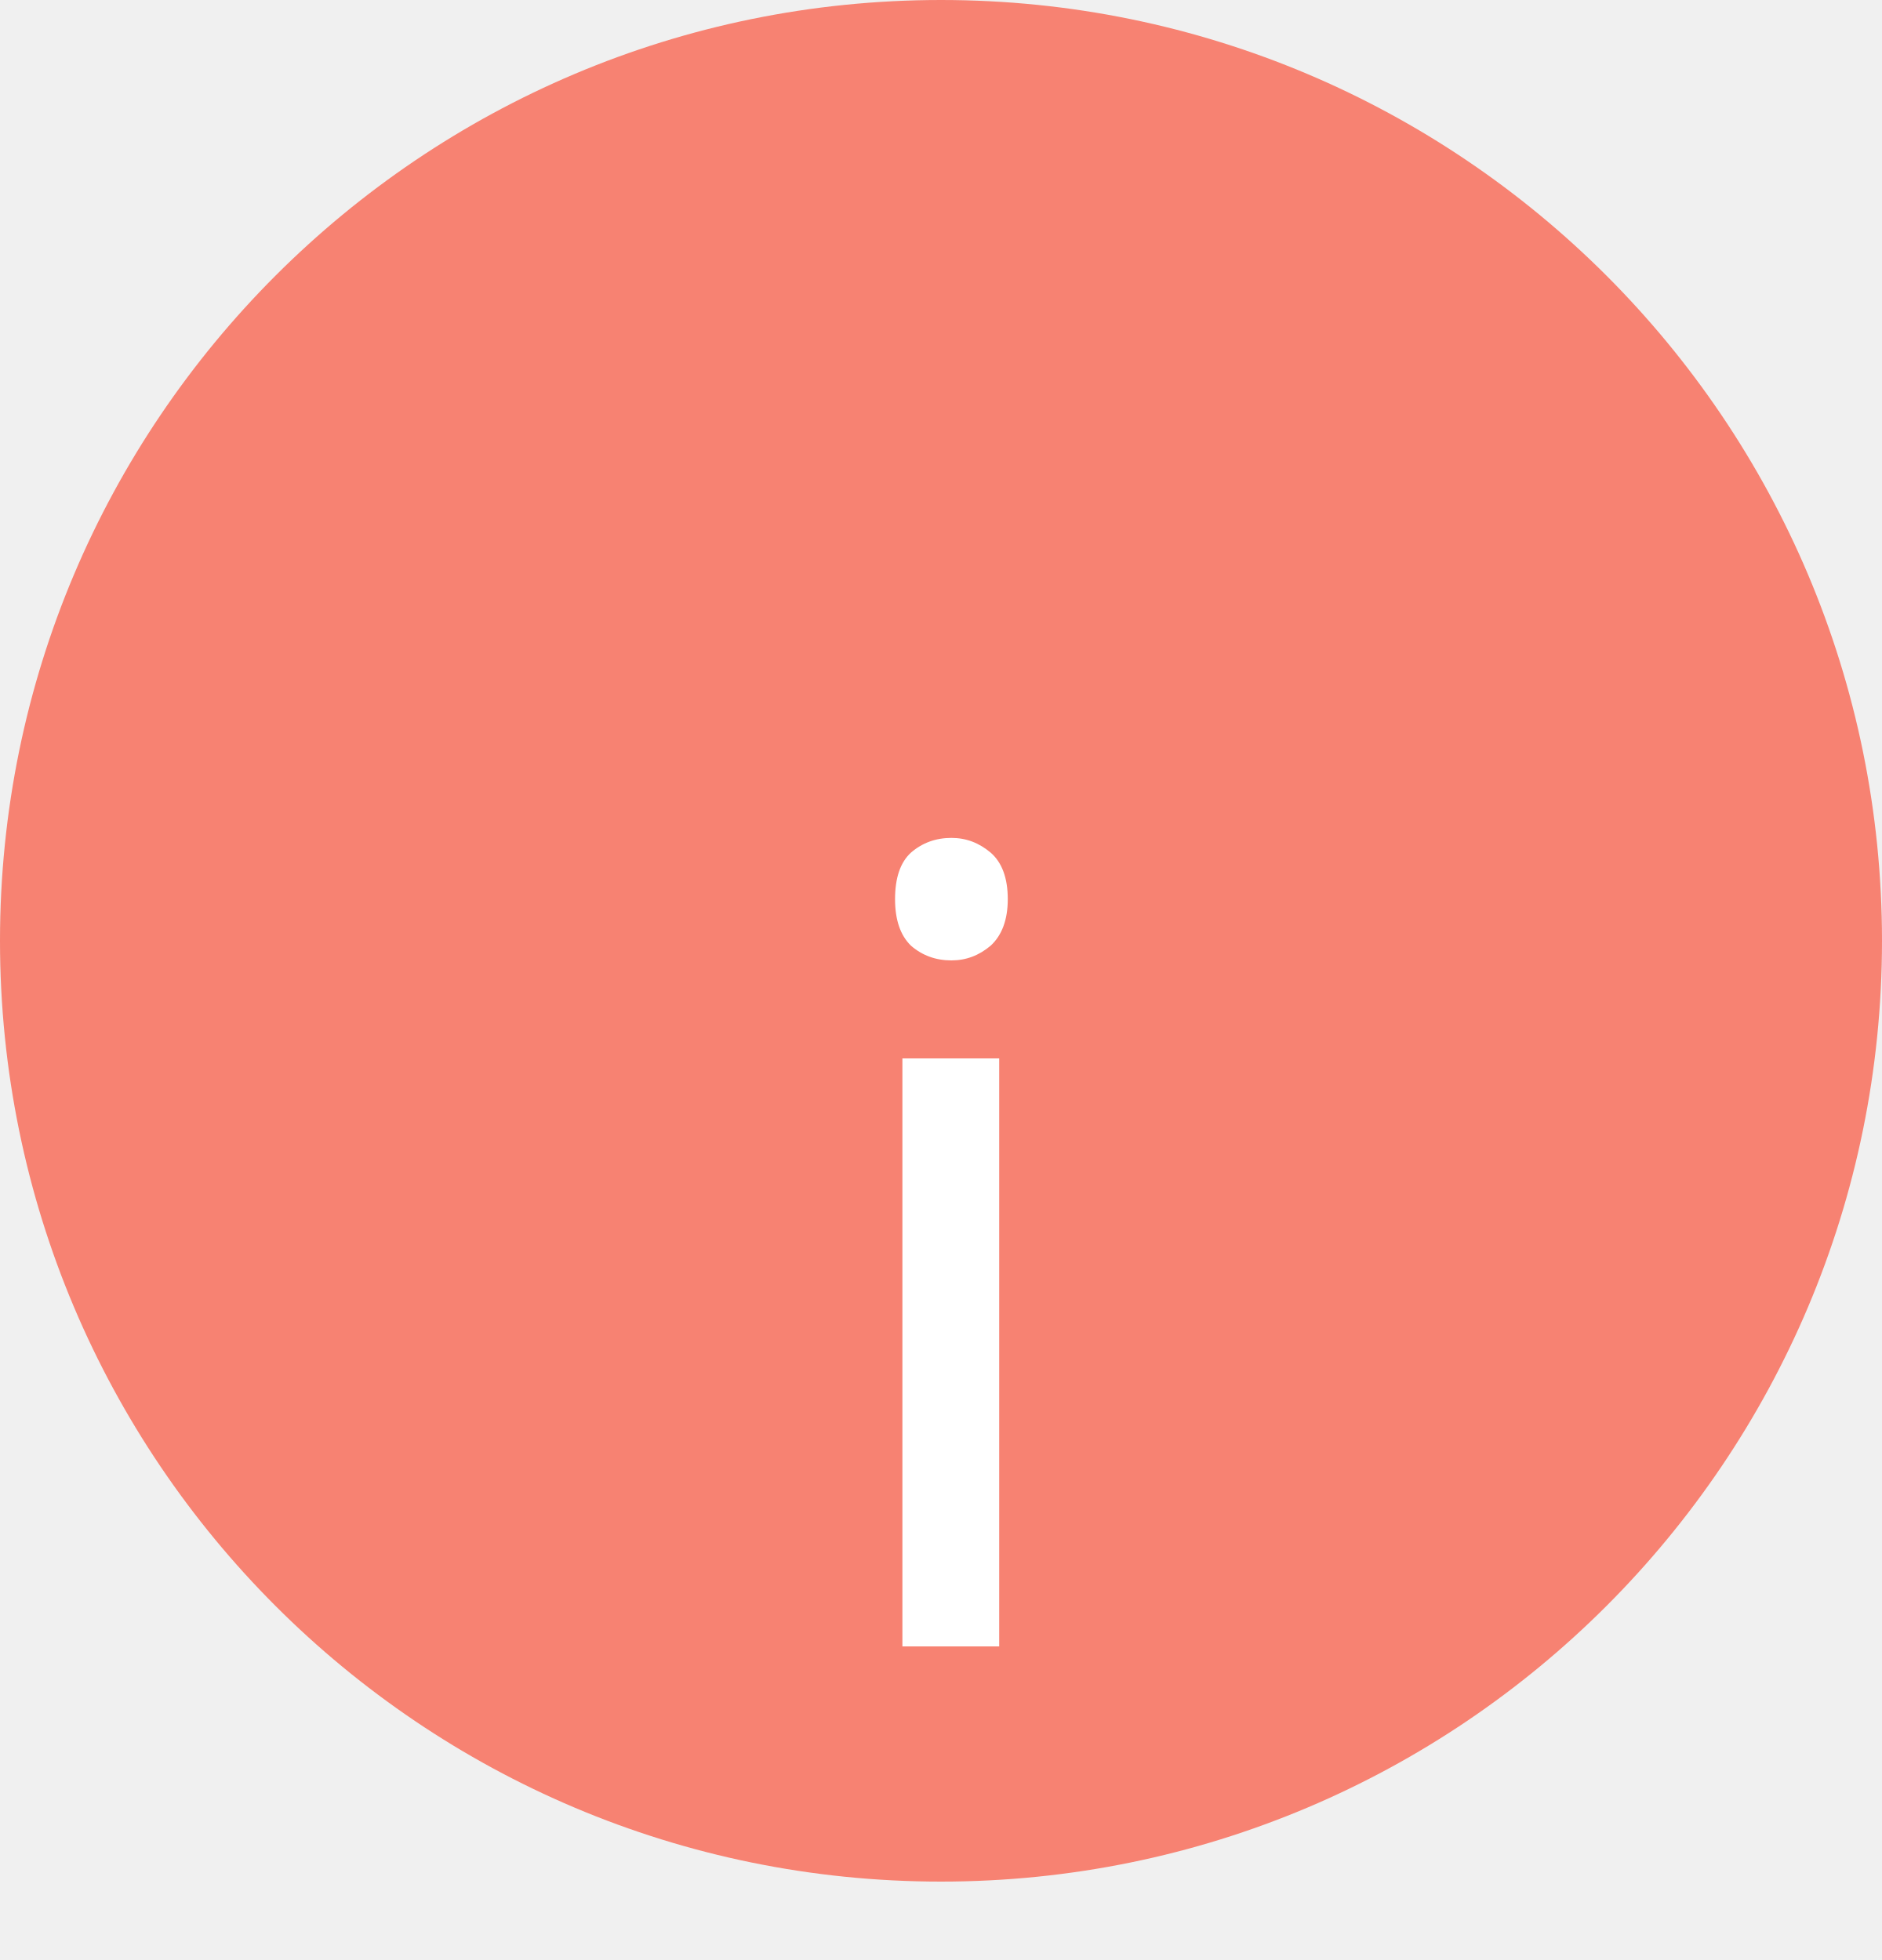
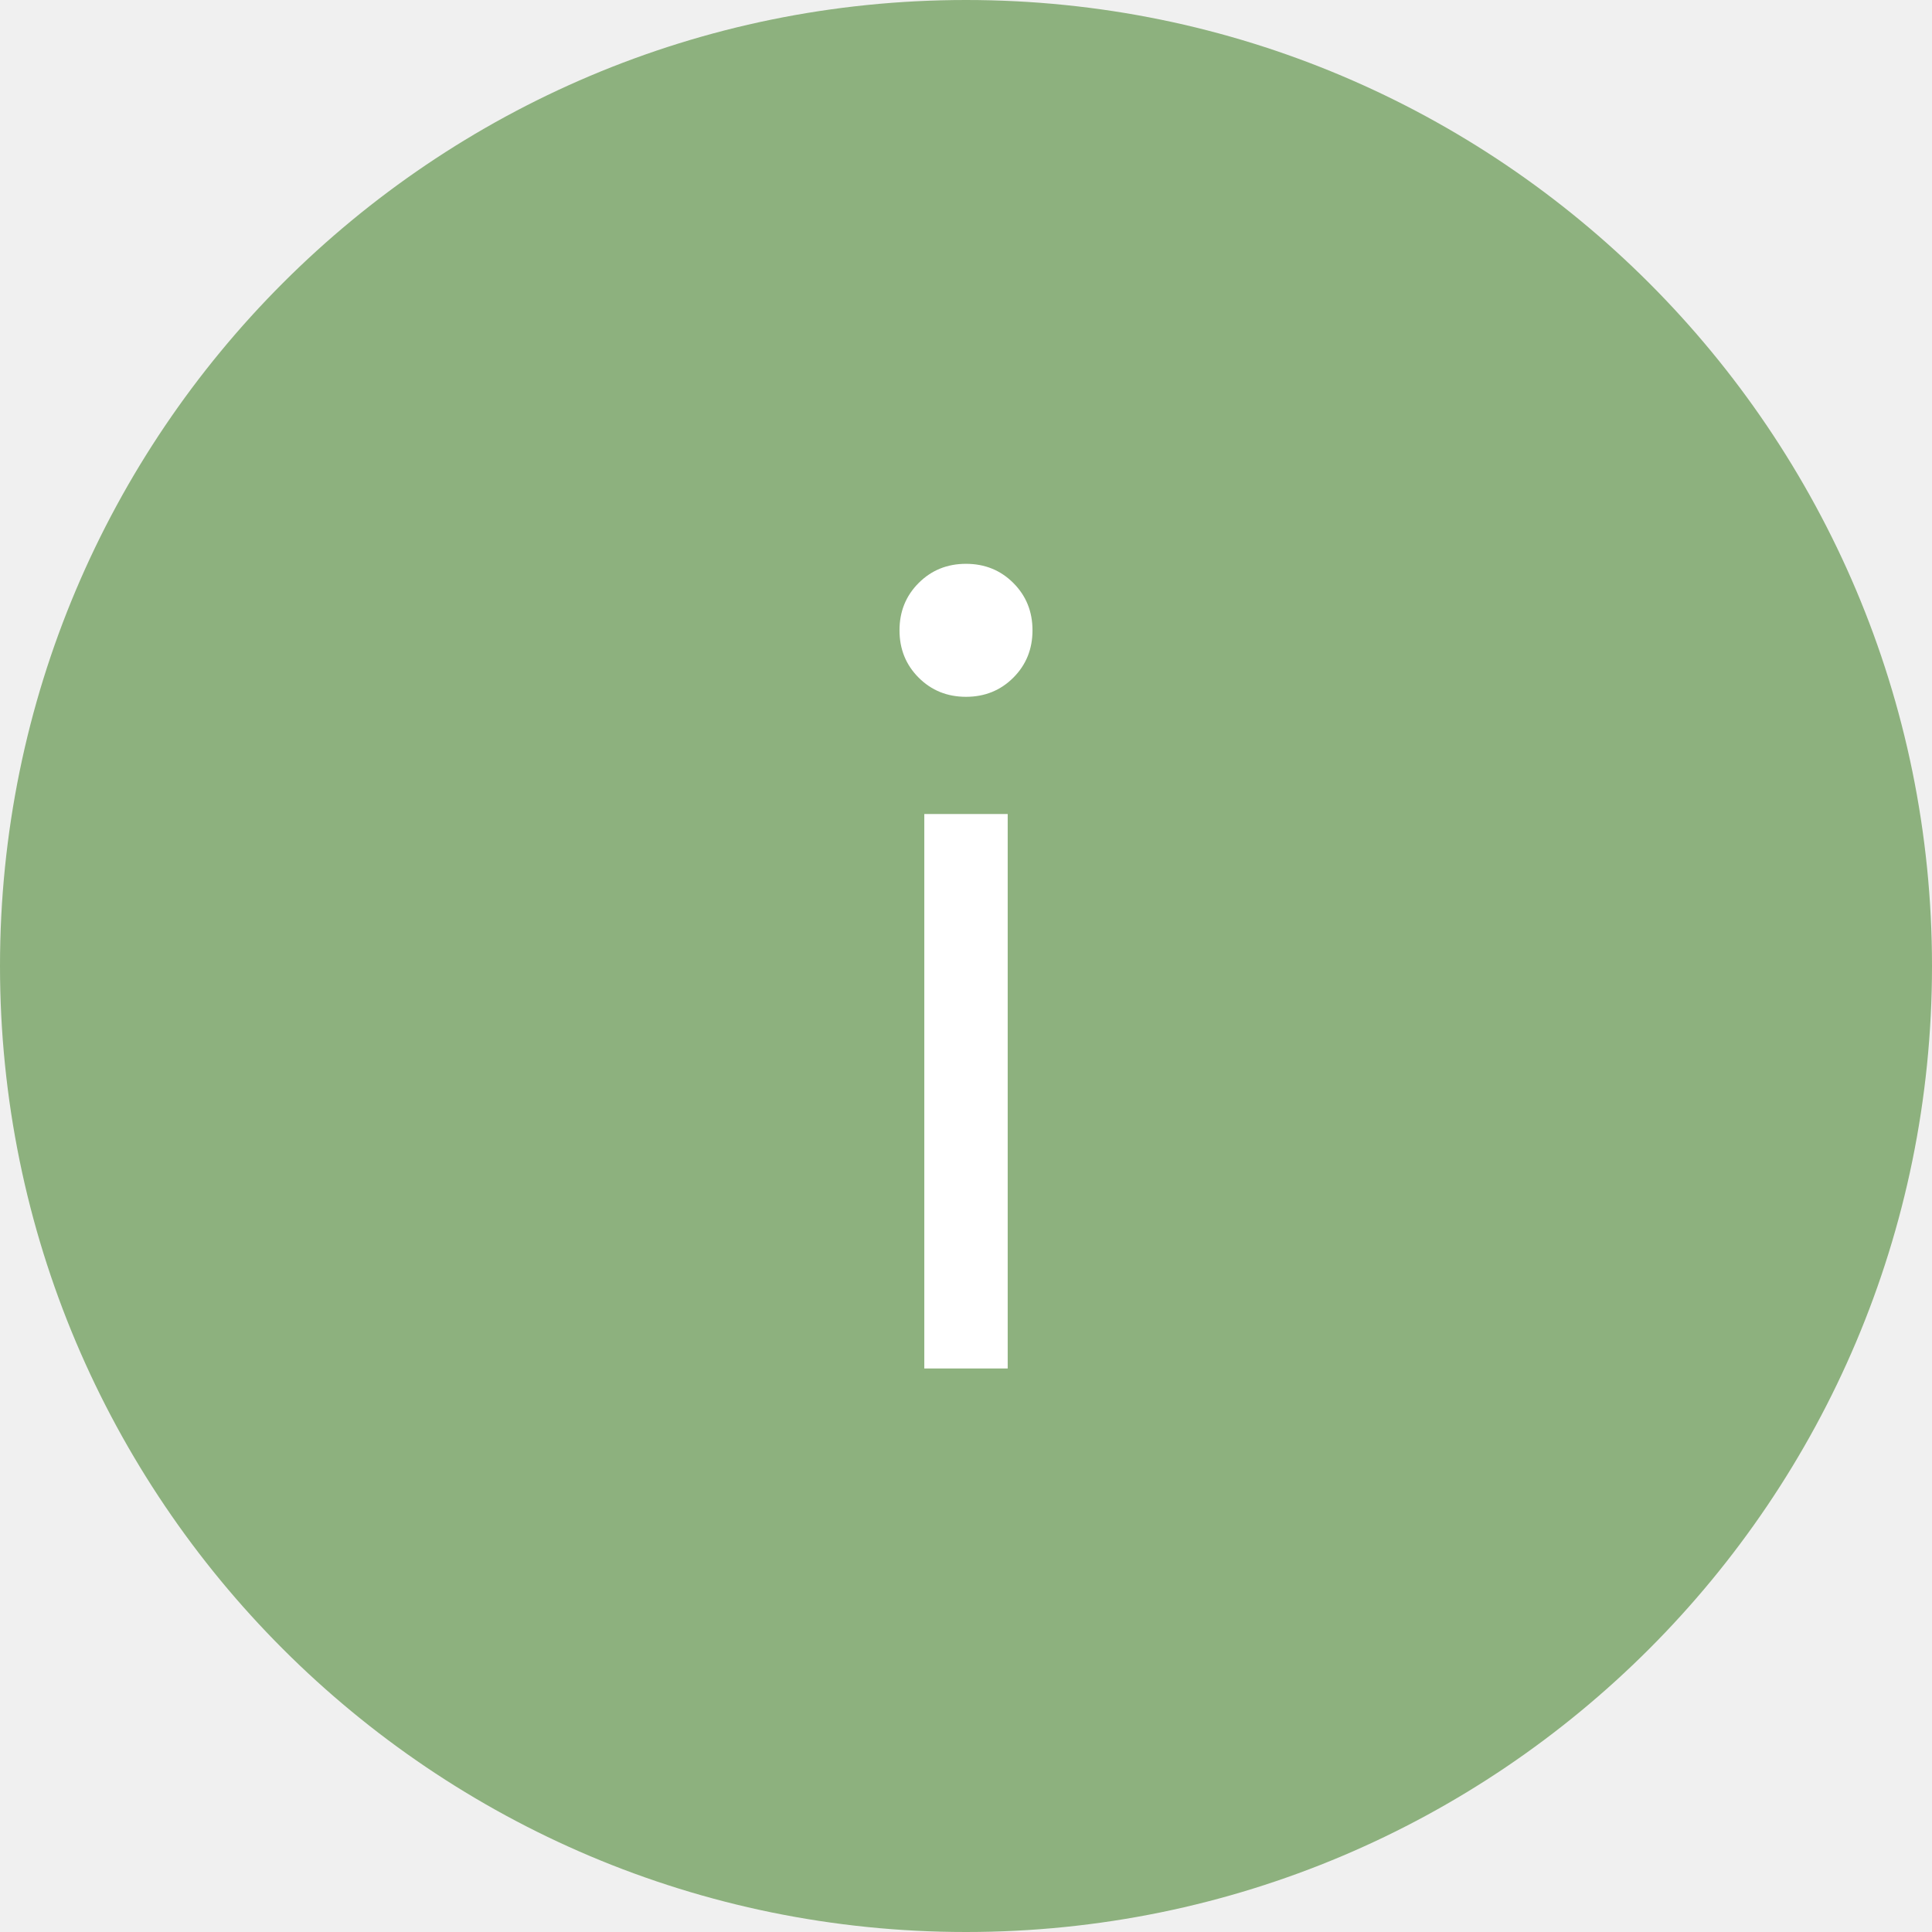
- <svg xmlns="http://www.w3.org/2000/svg" data-name="Компонент 68 – 2" width="24" height="25" viewBox="0 0 24 25">
-   <circle data-name="Эллипс 49" cx="12" cy="12" r="12" style="fill:#f78272" />
-   <text transform="translate(4 6)" style="fill:#fff;font-size:14px;font-family:Gerbera-Light,Gerbera ☞;font-weight:300">
-     <tspan x="6.32" y="15">i</tspan>
-   </text>
+ <svg xmlns="http://www.w3.org/2000/svg" width="24" height="24" viewBox="0 0 24 24" fill="none">
+   <g clip-path="url(#clip0_1556_2)">
+     <path d="M12 24C18.627 24 24 18.627 24 12C24 5.373 18.627 0 12 0C5.373 0 0 5.373 0 12C0 18.627 5.373 24 12 24Z" fill="#8DB17E" />
+     <path d="M11.482 10.112H12.518V17H11.482V10.112ZM11.412 8.418C11.253 8.259 11.174 8.063 11.174 7.83C11.174 7.597 11.253 7.401 11.412 7.242C11.571 7.083 11.767 7.004 12 7.004C12.233 7.004 12.429 7.083 12.588 7.242C12.747 7.401 12.826 7.597 12.826 7.83C12.826 8.063 12.747 8.259 12.588 8.418C12.429 8.577 12.233 8.656 12 8.656C11.767 8.656 11.571 8.577 11.412 8.418Z" fill="white" />
+   </g>
+   <defs>
+     <clipPath id="clip0_1556_2">
+       <rect width="24" height="24" fill="white" />
+     </clipPath>
+   </defs>
</svg>
